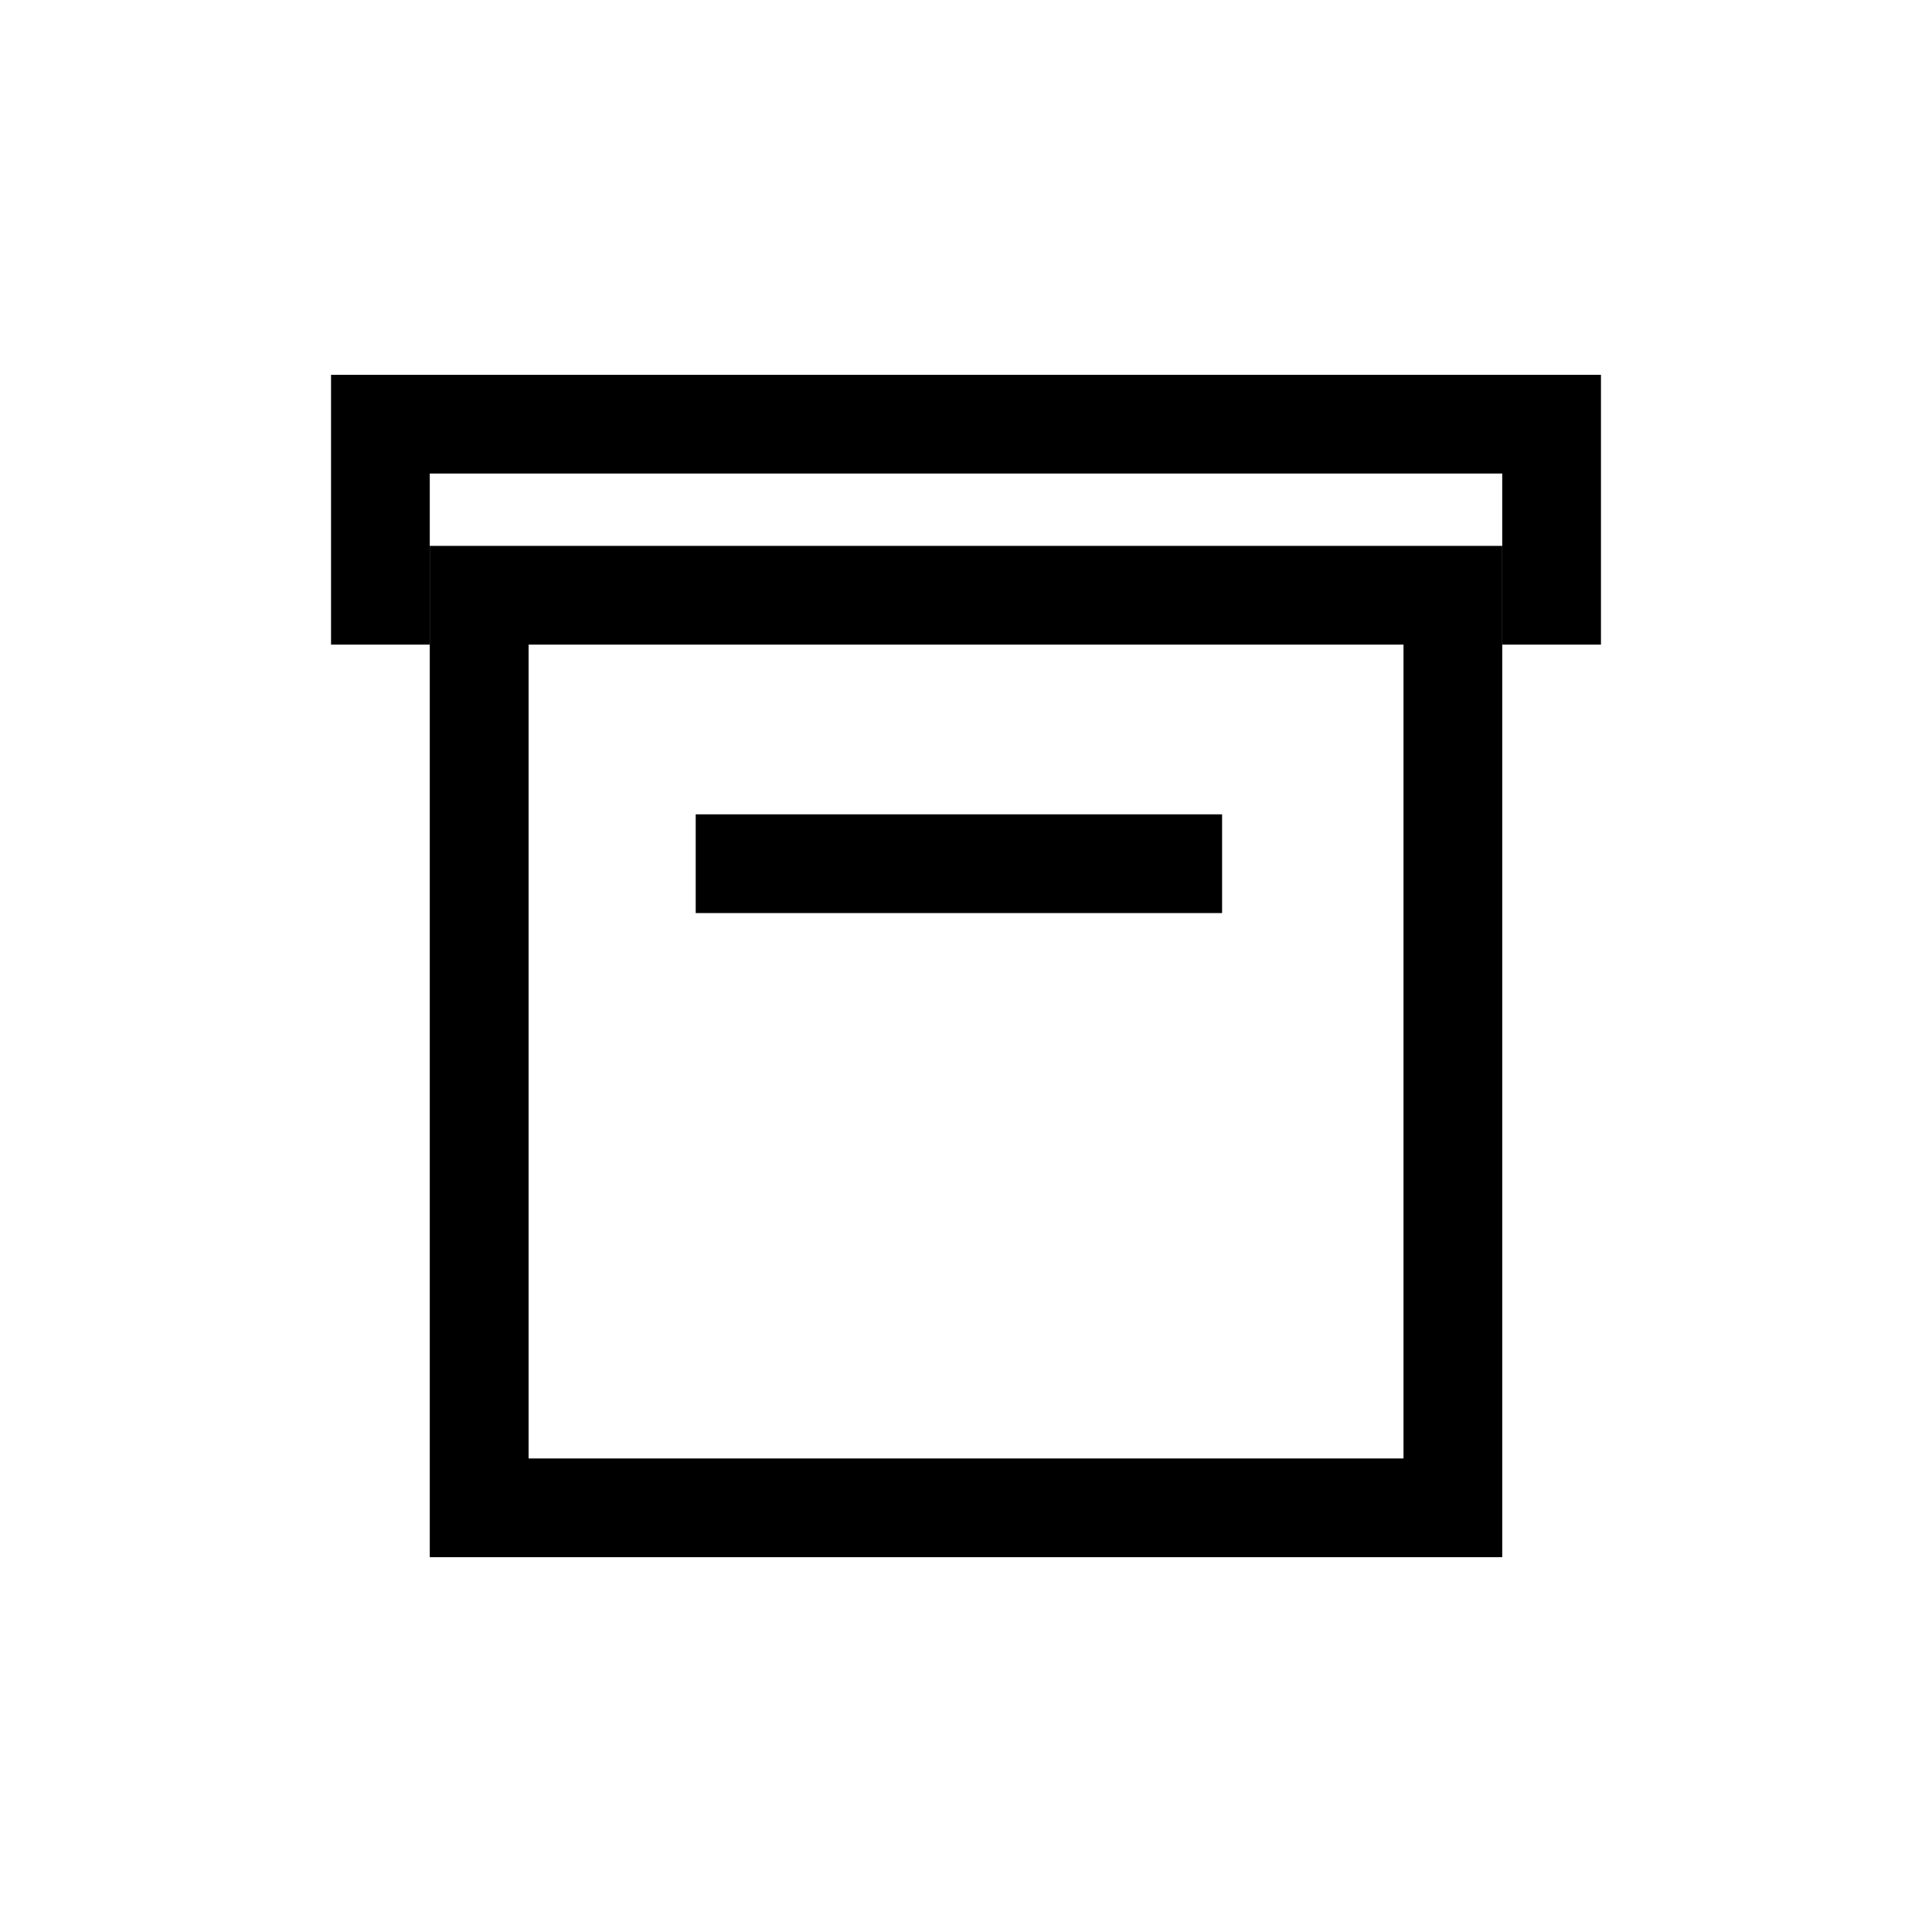
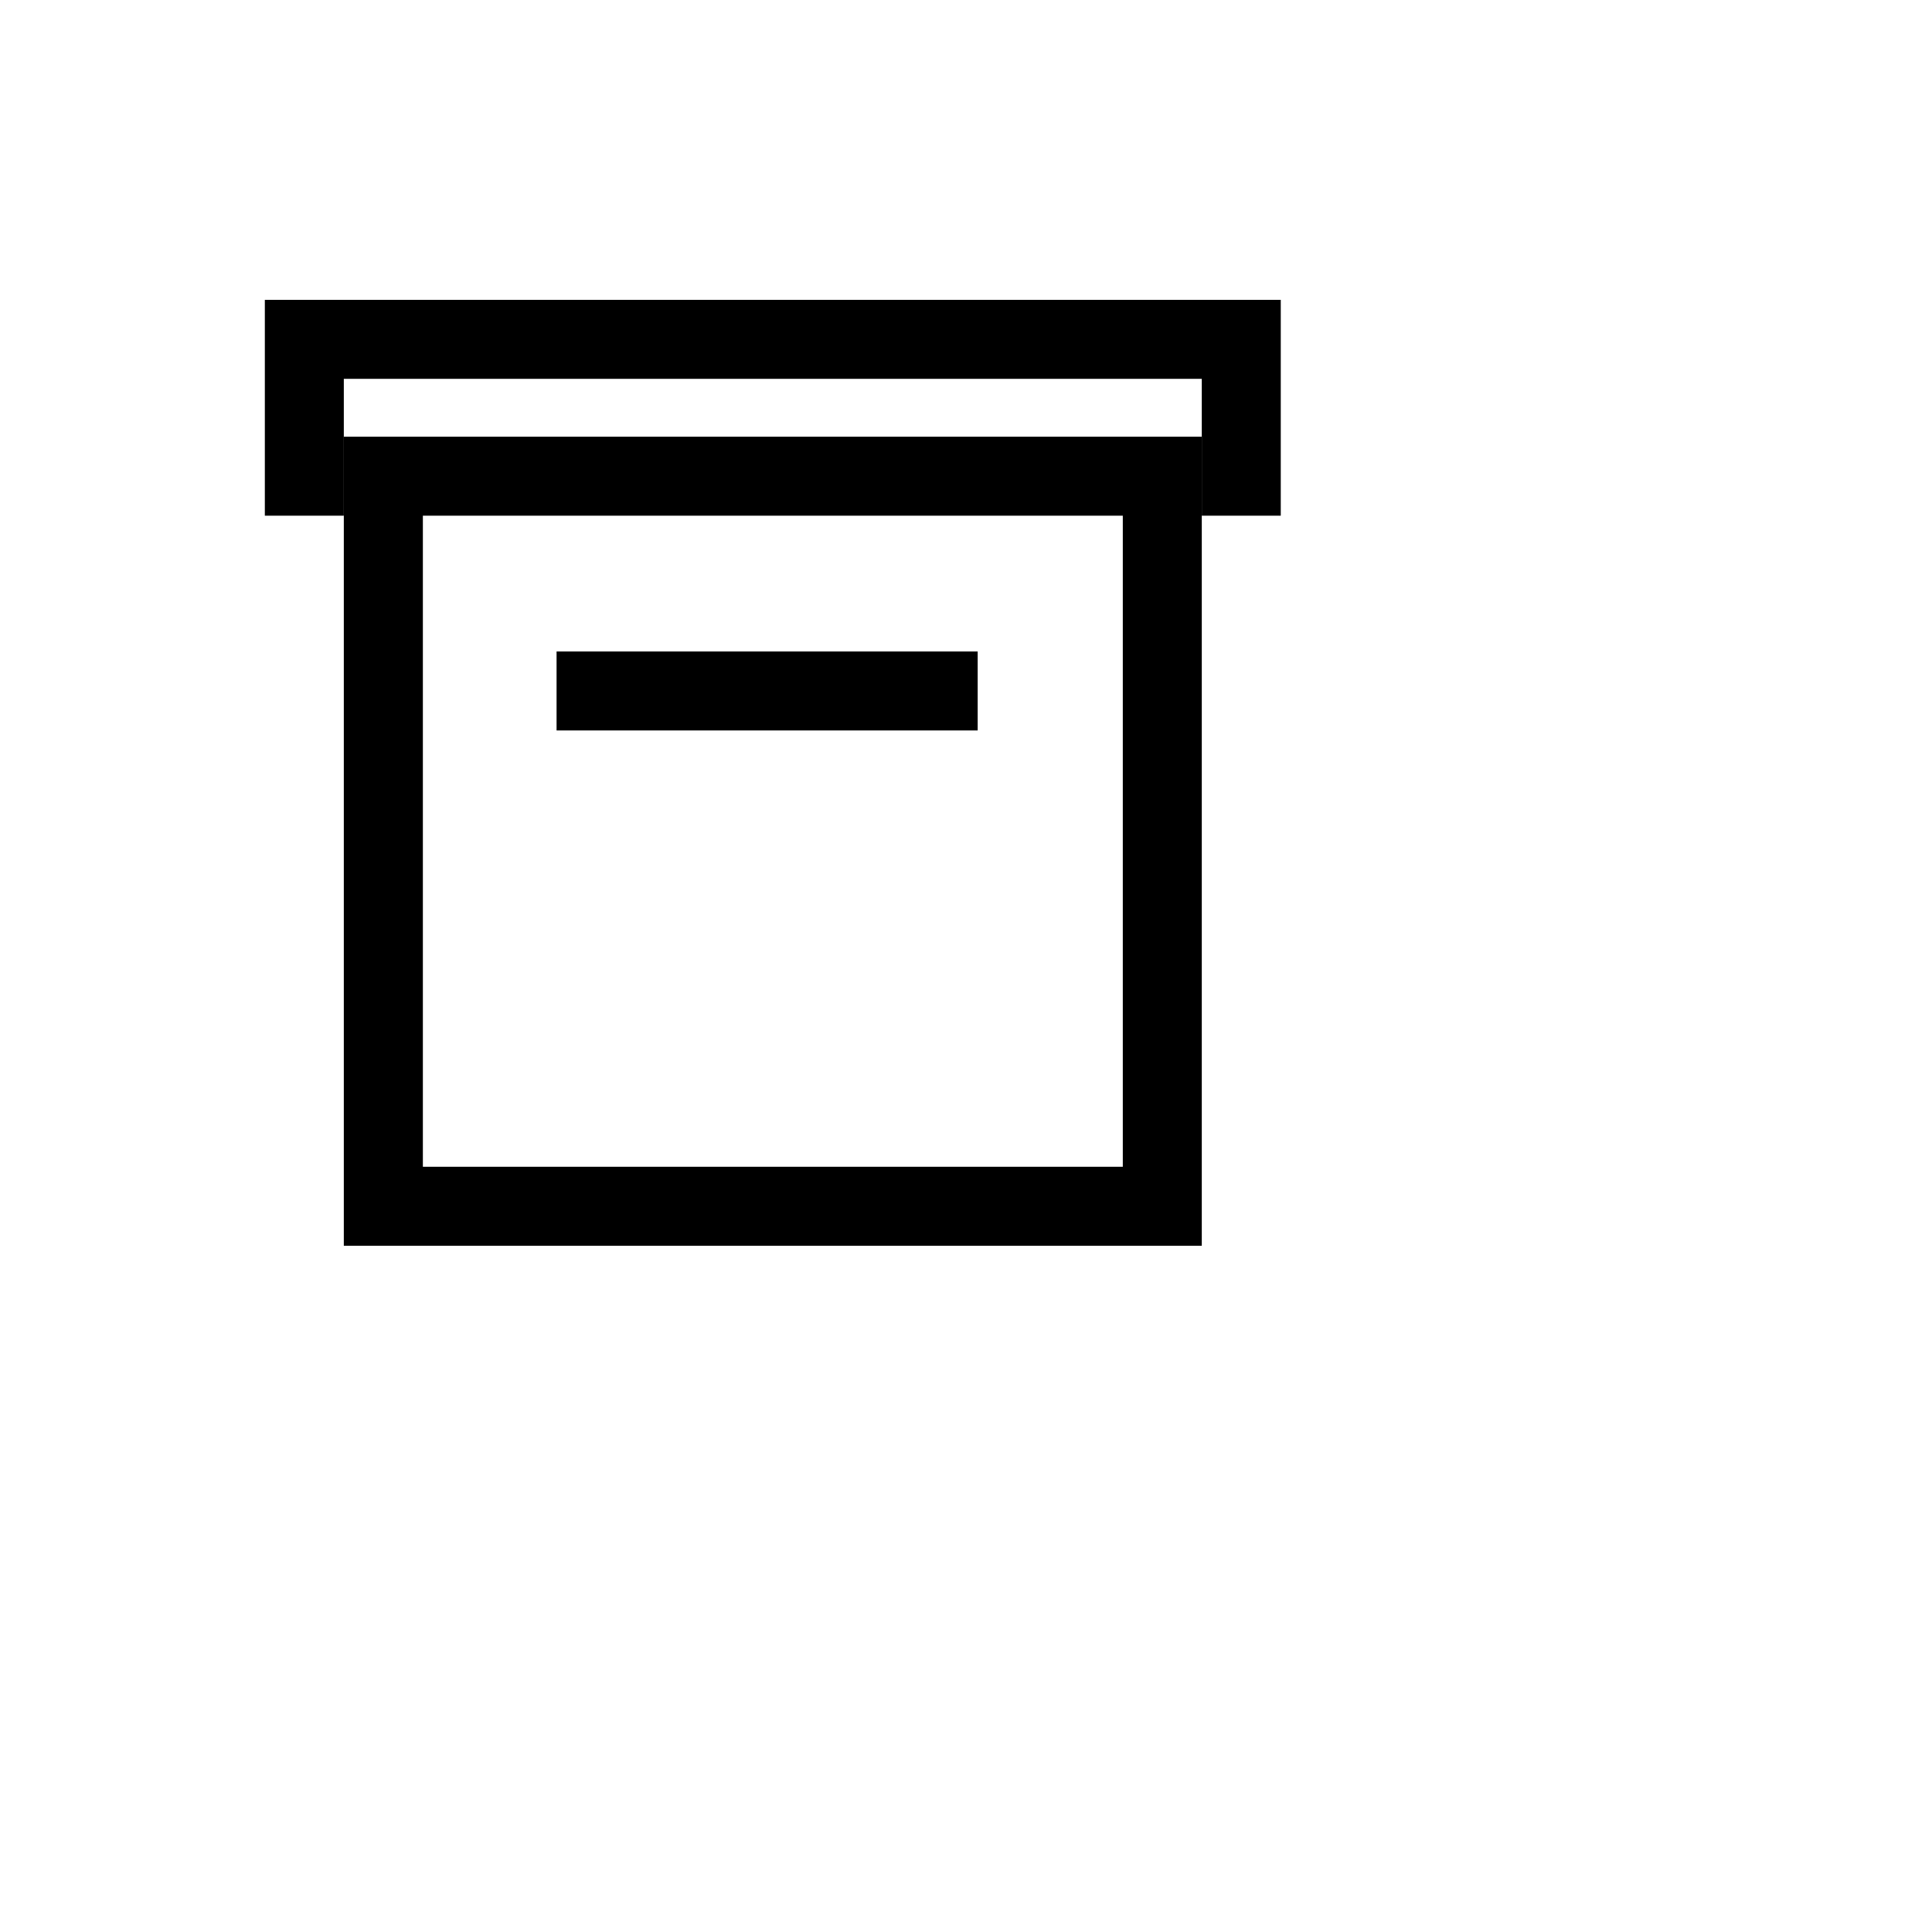
<svg xmlns="http://www.w3.org/2000/svg" width="16" height="16" viewBox="0 0 16 16">
-   <svg viewBox="0 0 20 20" fill="none">
-     <path d="M15.551 5.651V6.673V16.12H4.449V6.673V5.651H15.551ZM5.472 15.098H14.529V6.673H5.472V15.098ZM12.651 8.43V9.452H7.202V8.43H12.651Z" fill="currentColor" />
-     <path d="M16.573 3.88H3.427V5.651V6.673H4.449V5.651L4.449 4.902H15.551V5.651V6.673H16.573V5.251V3.88Z" fill="currentColor" />
-   </svg>
+   <g transform="translate(0 0) scale(0.8)">
+     <svg viewBox="0 0 20 20" fill="none">
+       <path d="M15.551 5.651V6.673V16.12H4.449V6.673V5.651H15.551ZM5.472 15.098H14.529V6.673H5.472V15.098ZM12.651 8.43V9.452H7.202V8.43H12.651Z" fill="currentColor" />
+       <path d="M16.573 3.88H3.427V5.651V6.673H4.449V5.651L4.449 4.902H15.551V5.651V6.673H16.573V5.251V3.88Z" fill="currentColor" />
+     </svg>
+   </g>
</svg>
